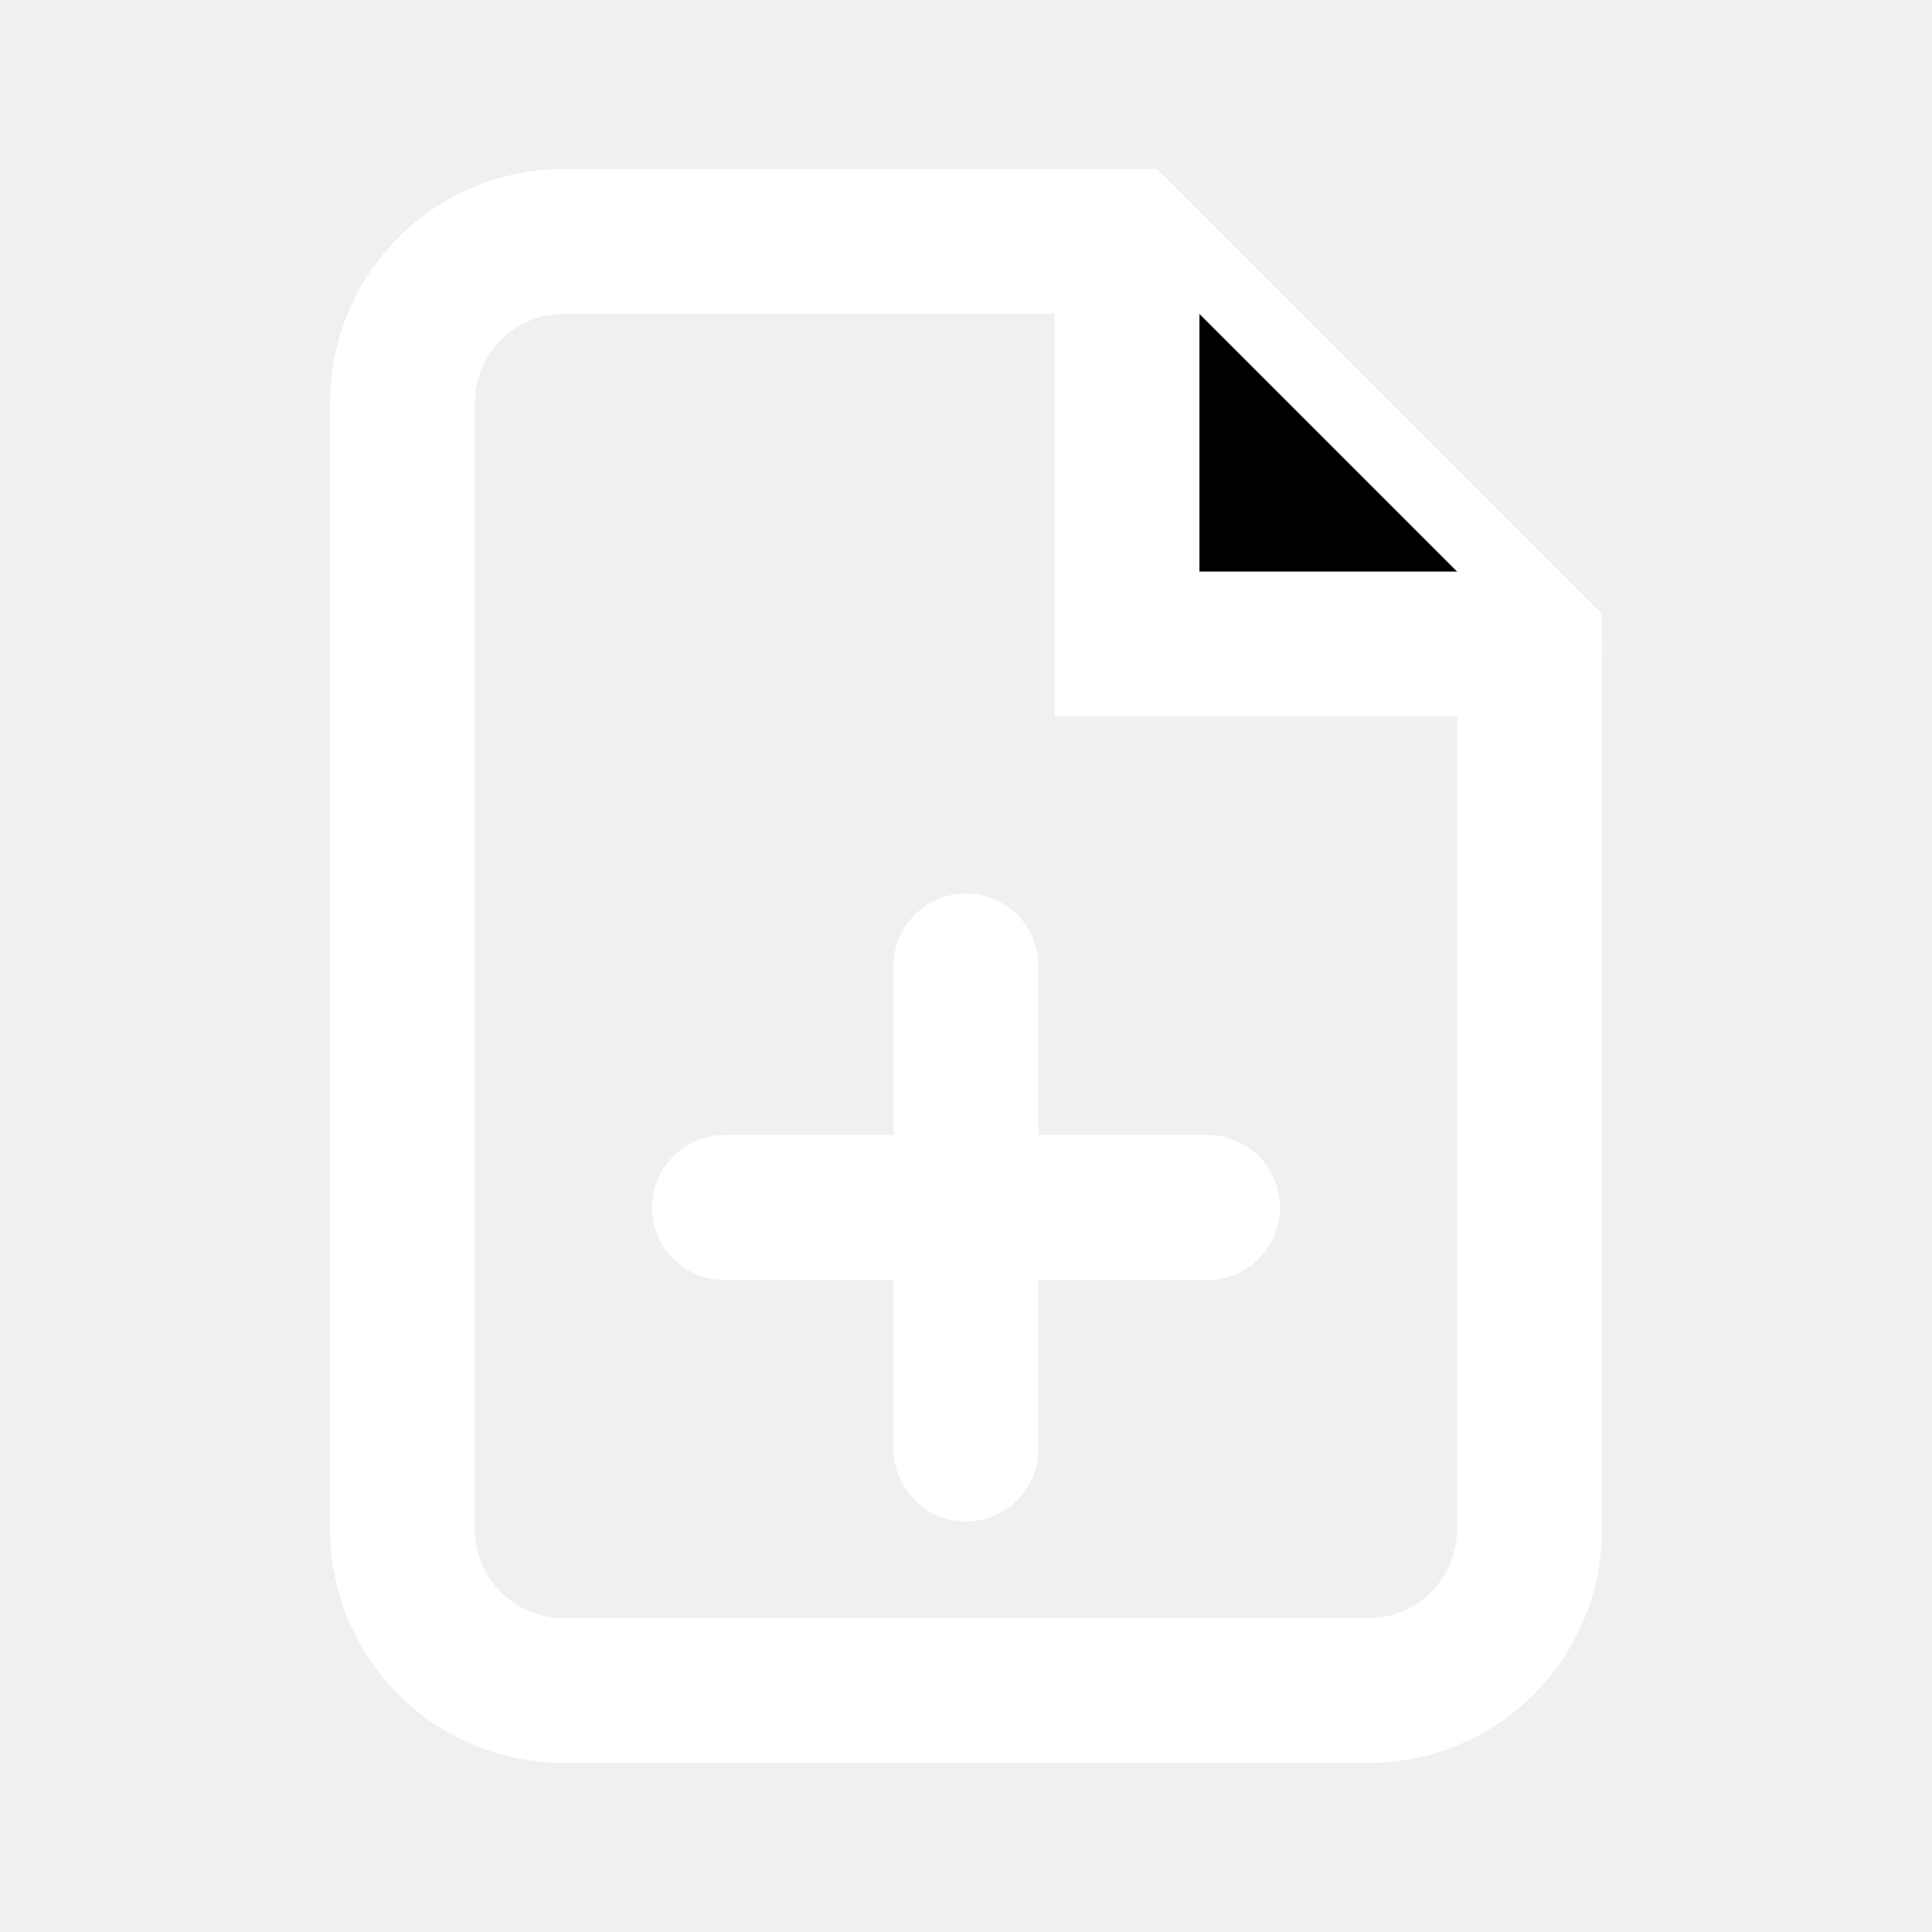
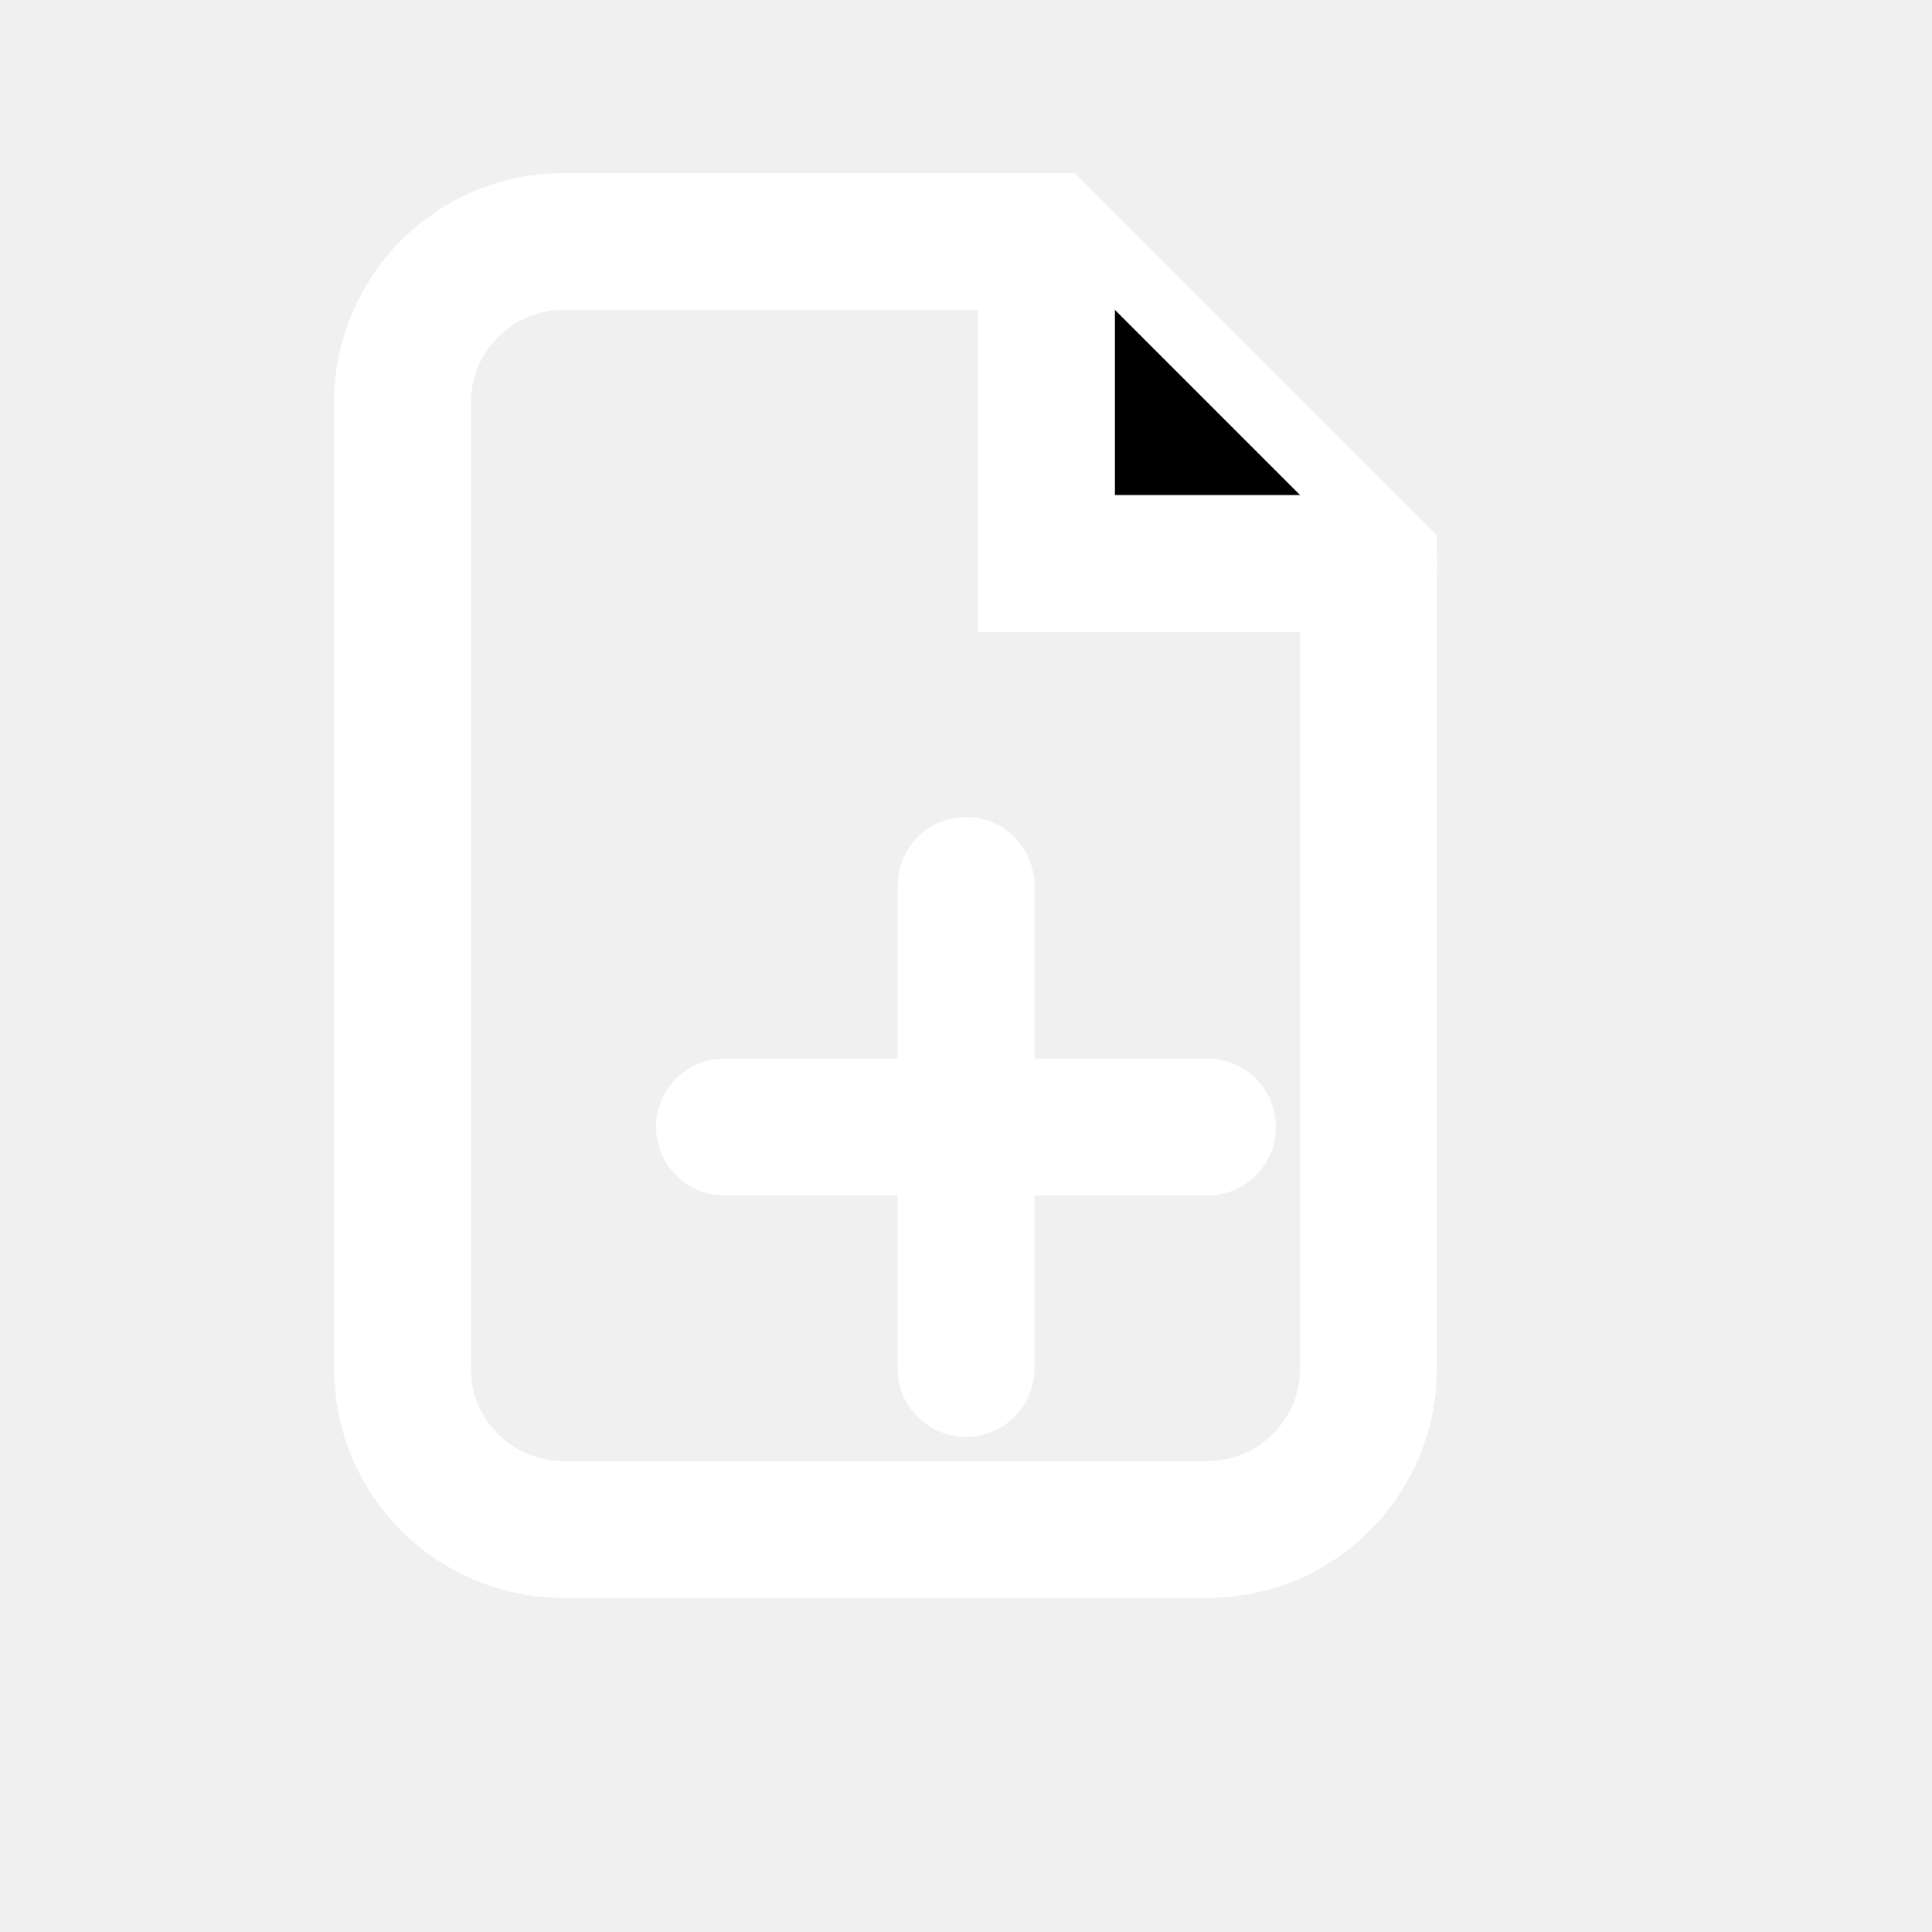
<svg xmlns="http://www.w3.org/2000/svg" viewBox="0 0 24 24">
-   <path d="M7 3h7l5 5v11a2 2 0 0 1-2 2H7a2 2 0 0 1-2-2V5a2 2 0 0 1 2-2z" fill="none" stroke="#fff" stroke-width="1.8" />
-   <path d="M14 3v5h5M12 12v6M9 15h6" stroke="#fff" stroke-width="1.8" stroke-linecap="round" />
+   <path d="M7 3h6l4 4v10a2 2 0 0 1-2 2H7a2 2 0 0 1-2-2V5a2 2 0 0 1 2-2z" fill="none" stroke="#fff" stroke-width="1.7" />
+   <path d="M13 3v4h4M12 11v6M9 14h6" stroke="#fff" stroke-width="1.7" stroke-linecap="round" />
</svg>
